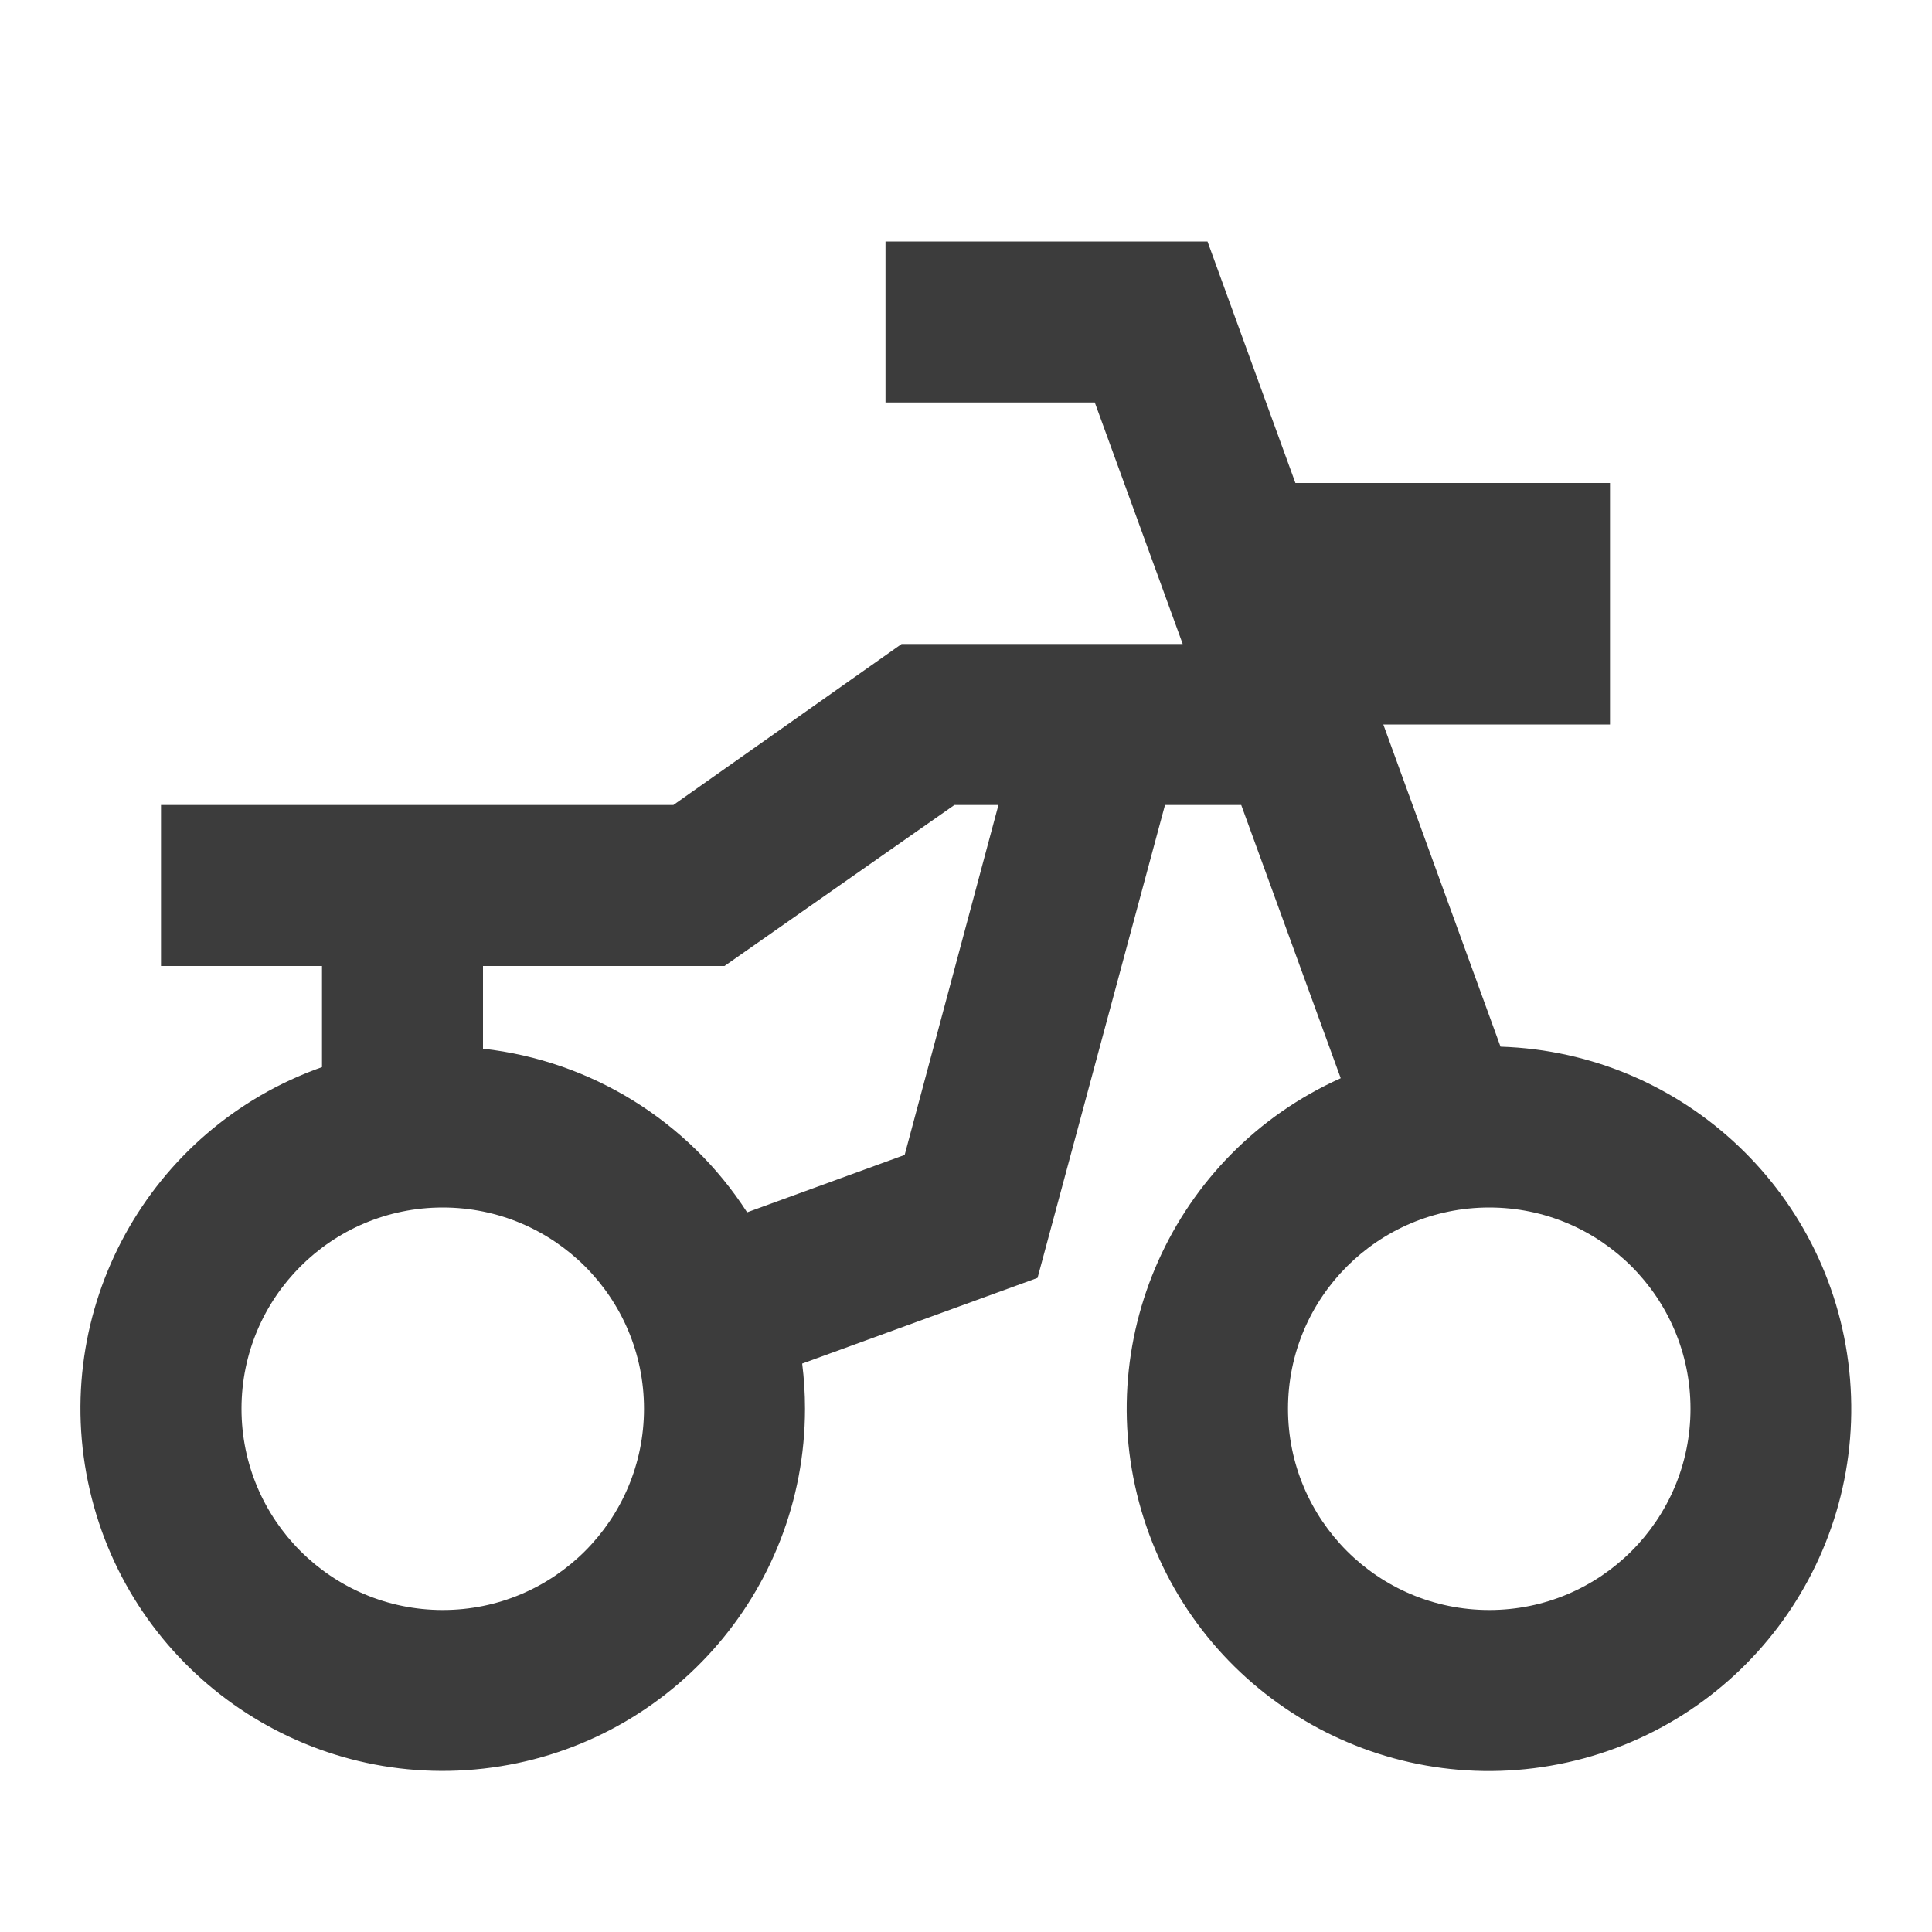
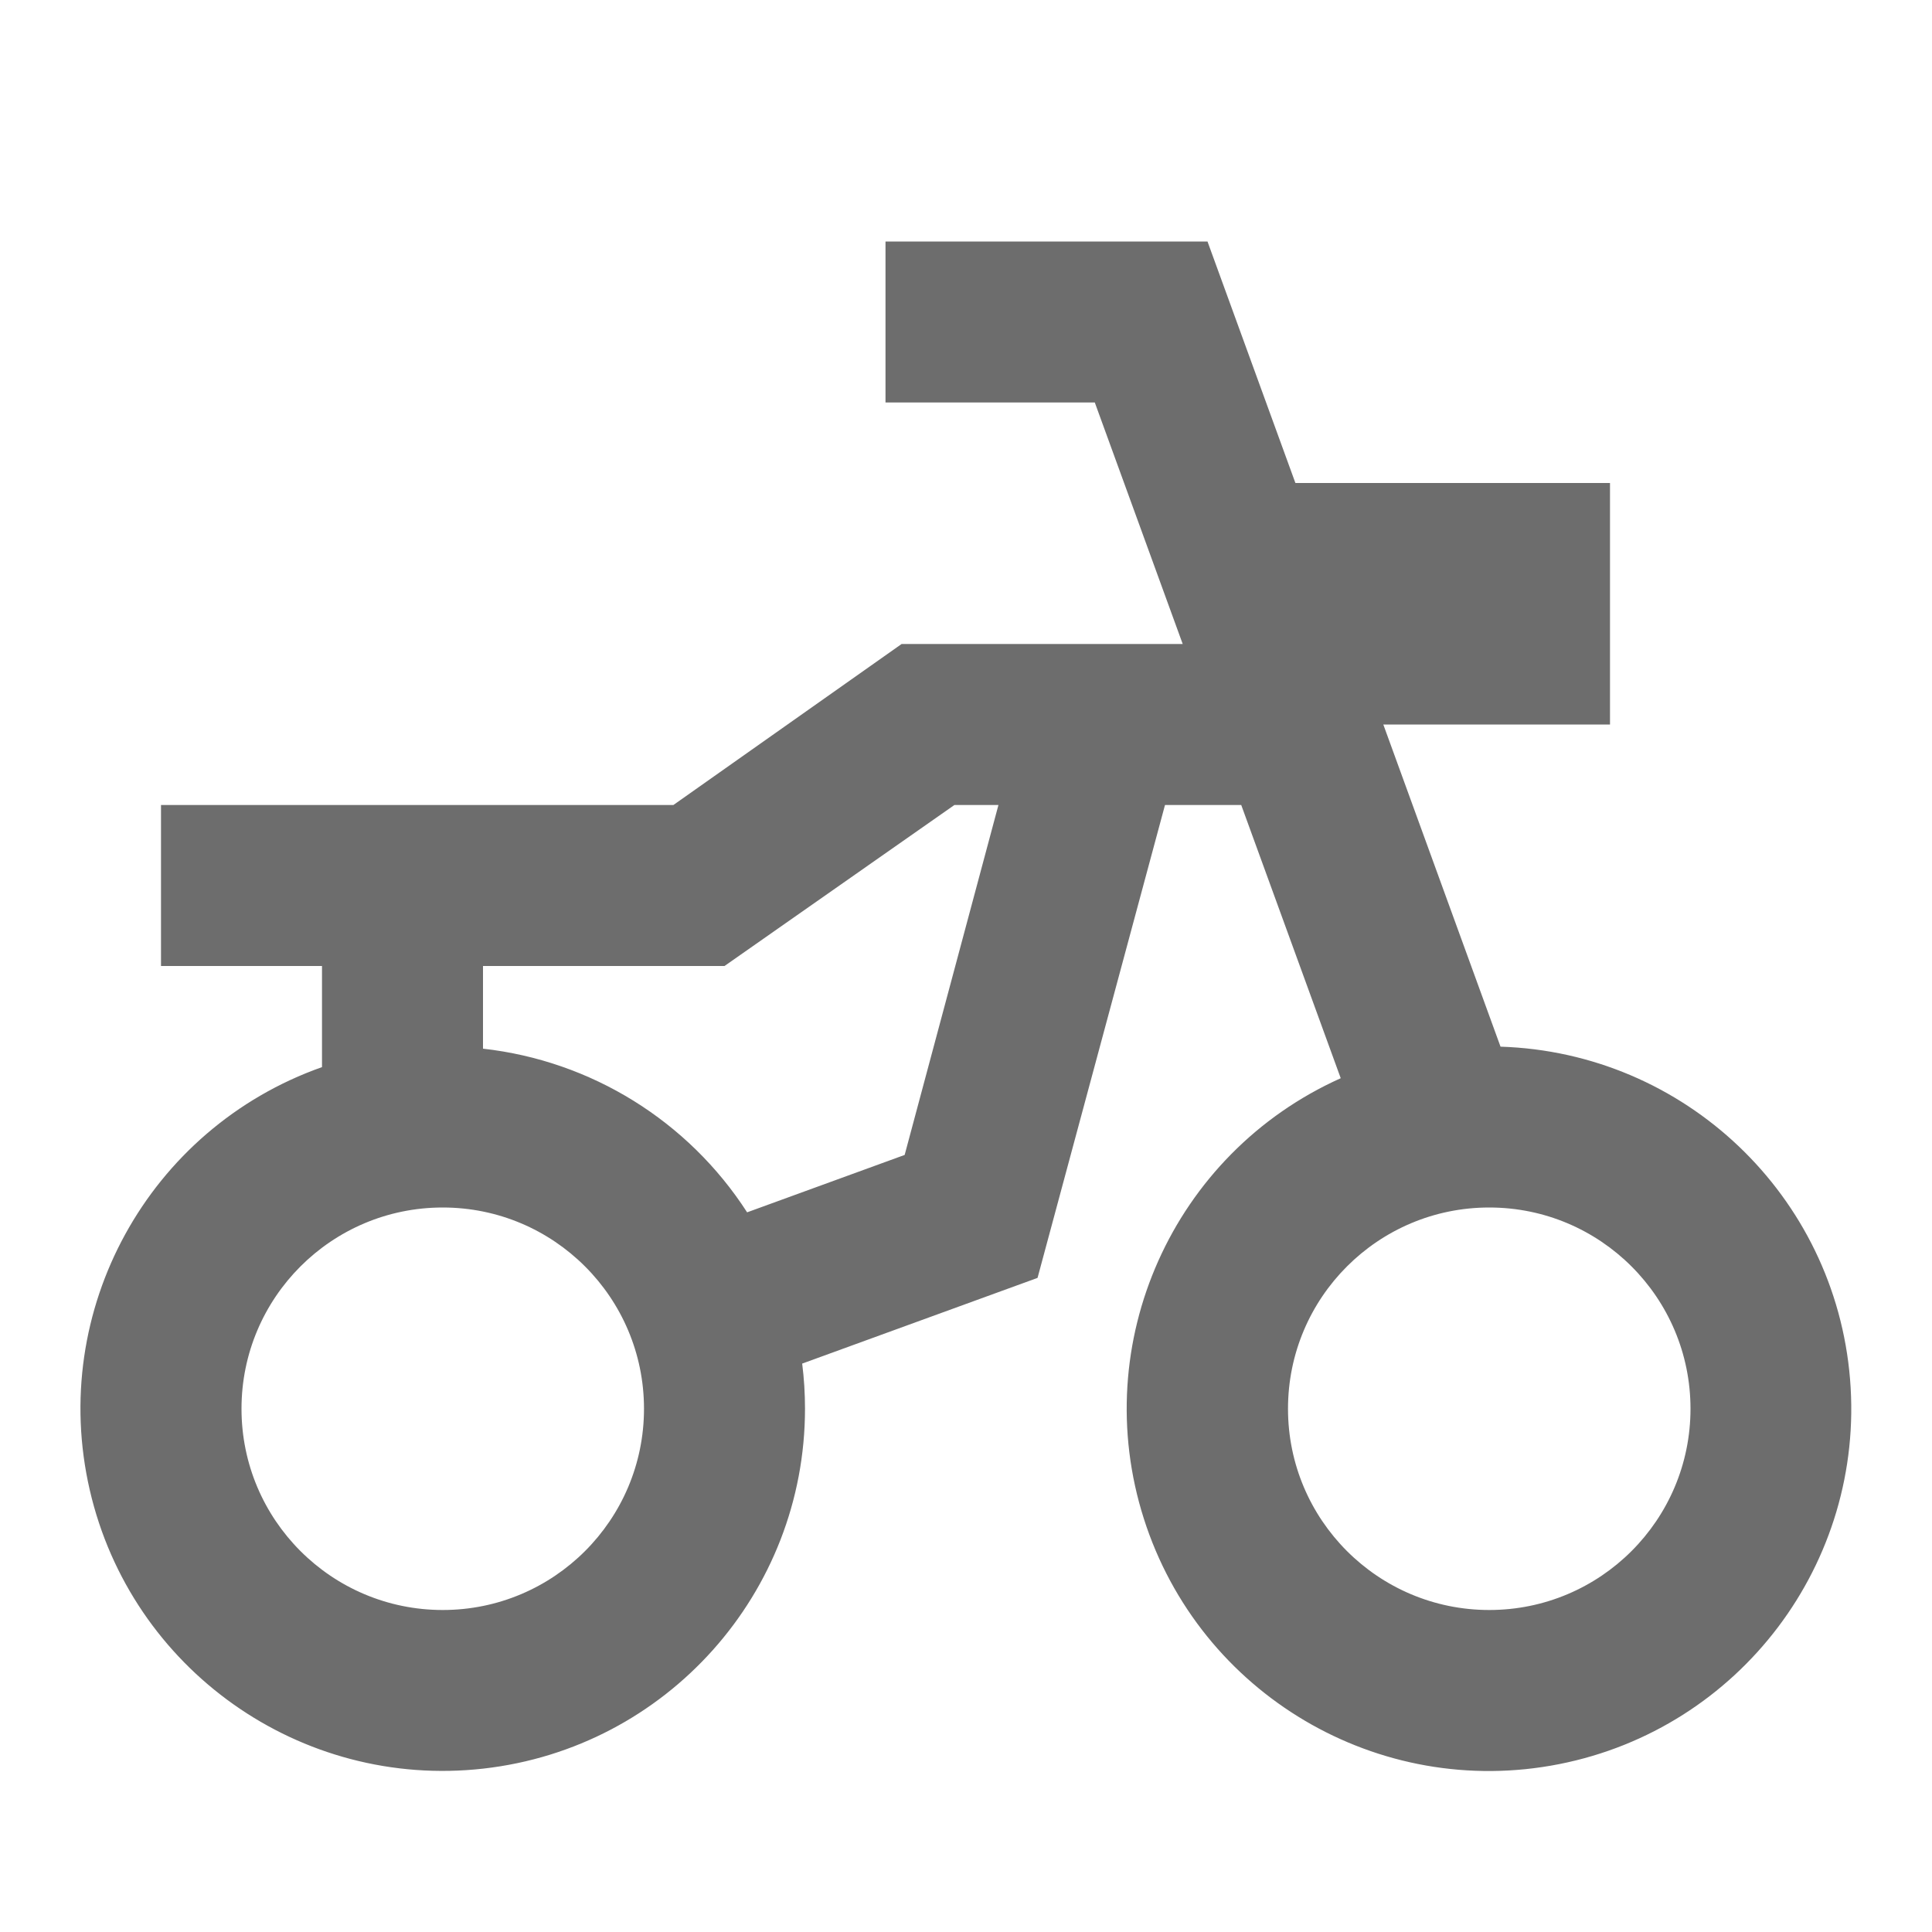
<svg xmlns="http://www.w3.org/2000/svg" width="24" height="24" viewBox="0 0 24 24">
-   <path fill="#3c3c3c" d="M4 13.256V12H2v-2h6.365L11.2 8h3.492L13.6 5H11V3h4l1.092 3H20v3h-2.816l1.456 4.002a4.5 4.5 0 1 1-1.985.392L15.419 10h-.947l-1.582 5.87l-.002-.001l.002.005l-2.925 1.065q.035.276.035.561a4.5 4.5 0 1 1-6-4.244m2-.229a4.5 4.5 0 0 1 3.281 2.033l1.957-.713L12.403 10h-.547L9 12H6zM5.5 20a2.5 2.5 0 1 0 0-5a2.5 2.5 0 0 0 0 5m13 0a2.5 2.5 0 1 0 0-5a2.5 2.5 0 0 0 0 5" />
+   <path fill="#6d6d6d" d="M4 13.256V12H2v-2h6.365L11.2 8h3.492L13.6 5H11V3h4l1.092 3H20v3h-2.816l1.456 4.002a4.5 4.5 0 1 1-1.985.392L15.419 10h-.947l-1.582 5.87l-.002-.001l.002.005l-2.925 1.065q.035.276.035.561a4.5 4.5 0 1 1-6-4.244m2-.229a4.5 4.5 0 0 1 3.281 2.033l1.957-.713L12.403 10h-.547L9 12H6zM5.5 20a2.5 2.5 0 1 0 0-5a2.5 2.5 0 0 0 0 5m13 0a2.5 2.5 0 1 0 0-5a2.5 2.5 0 0 0 0 5" />
</svg>
